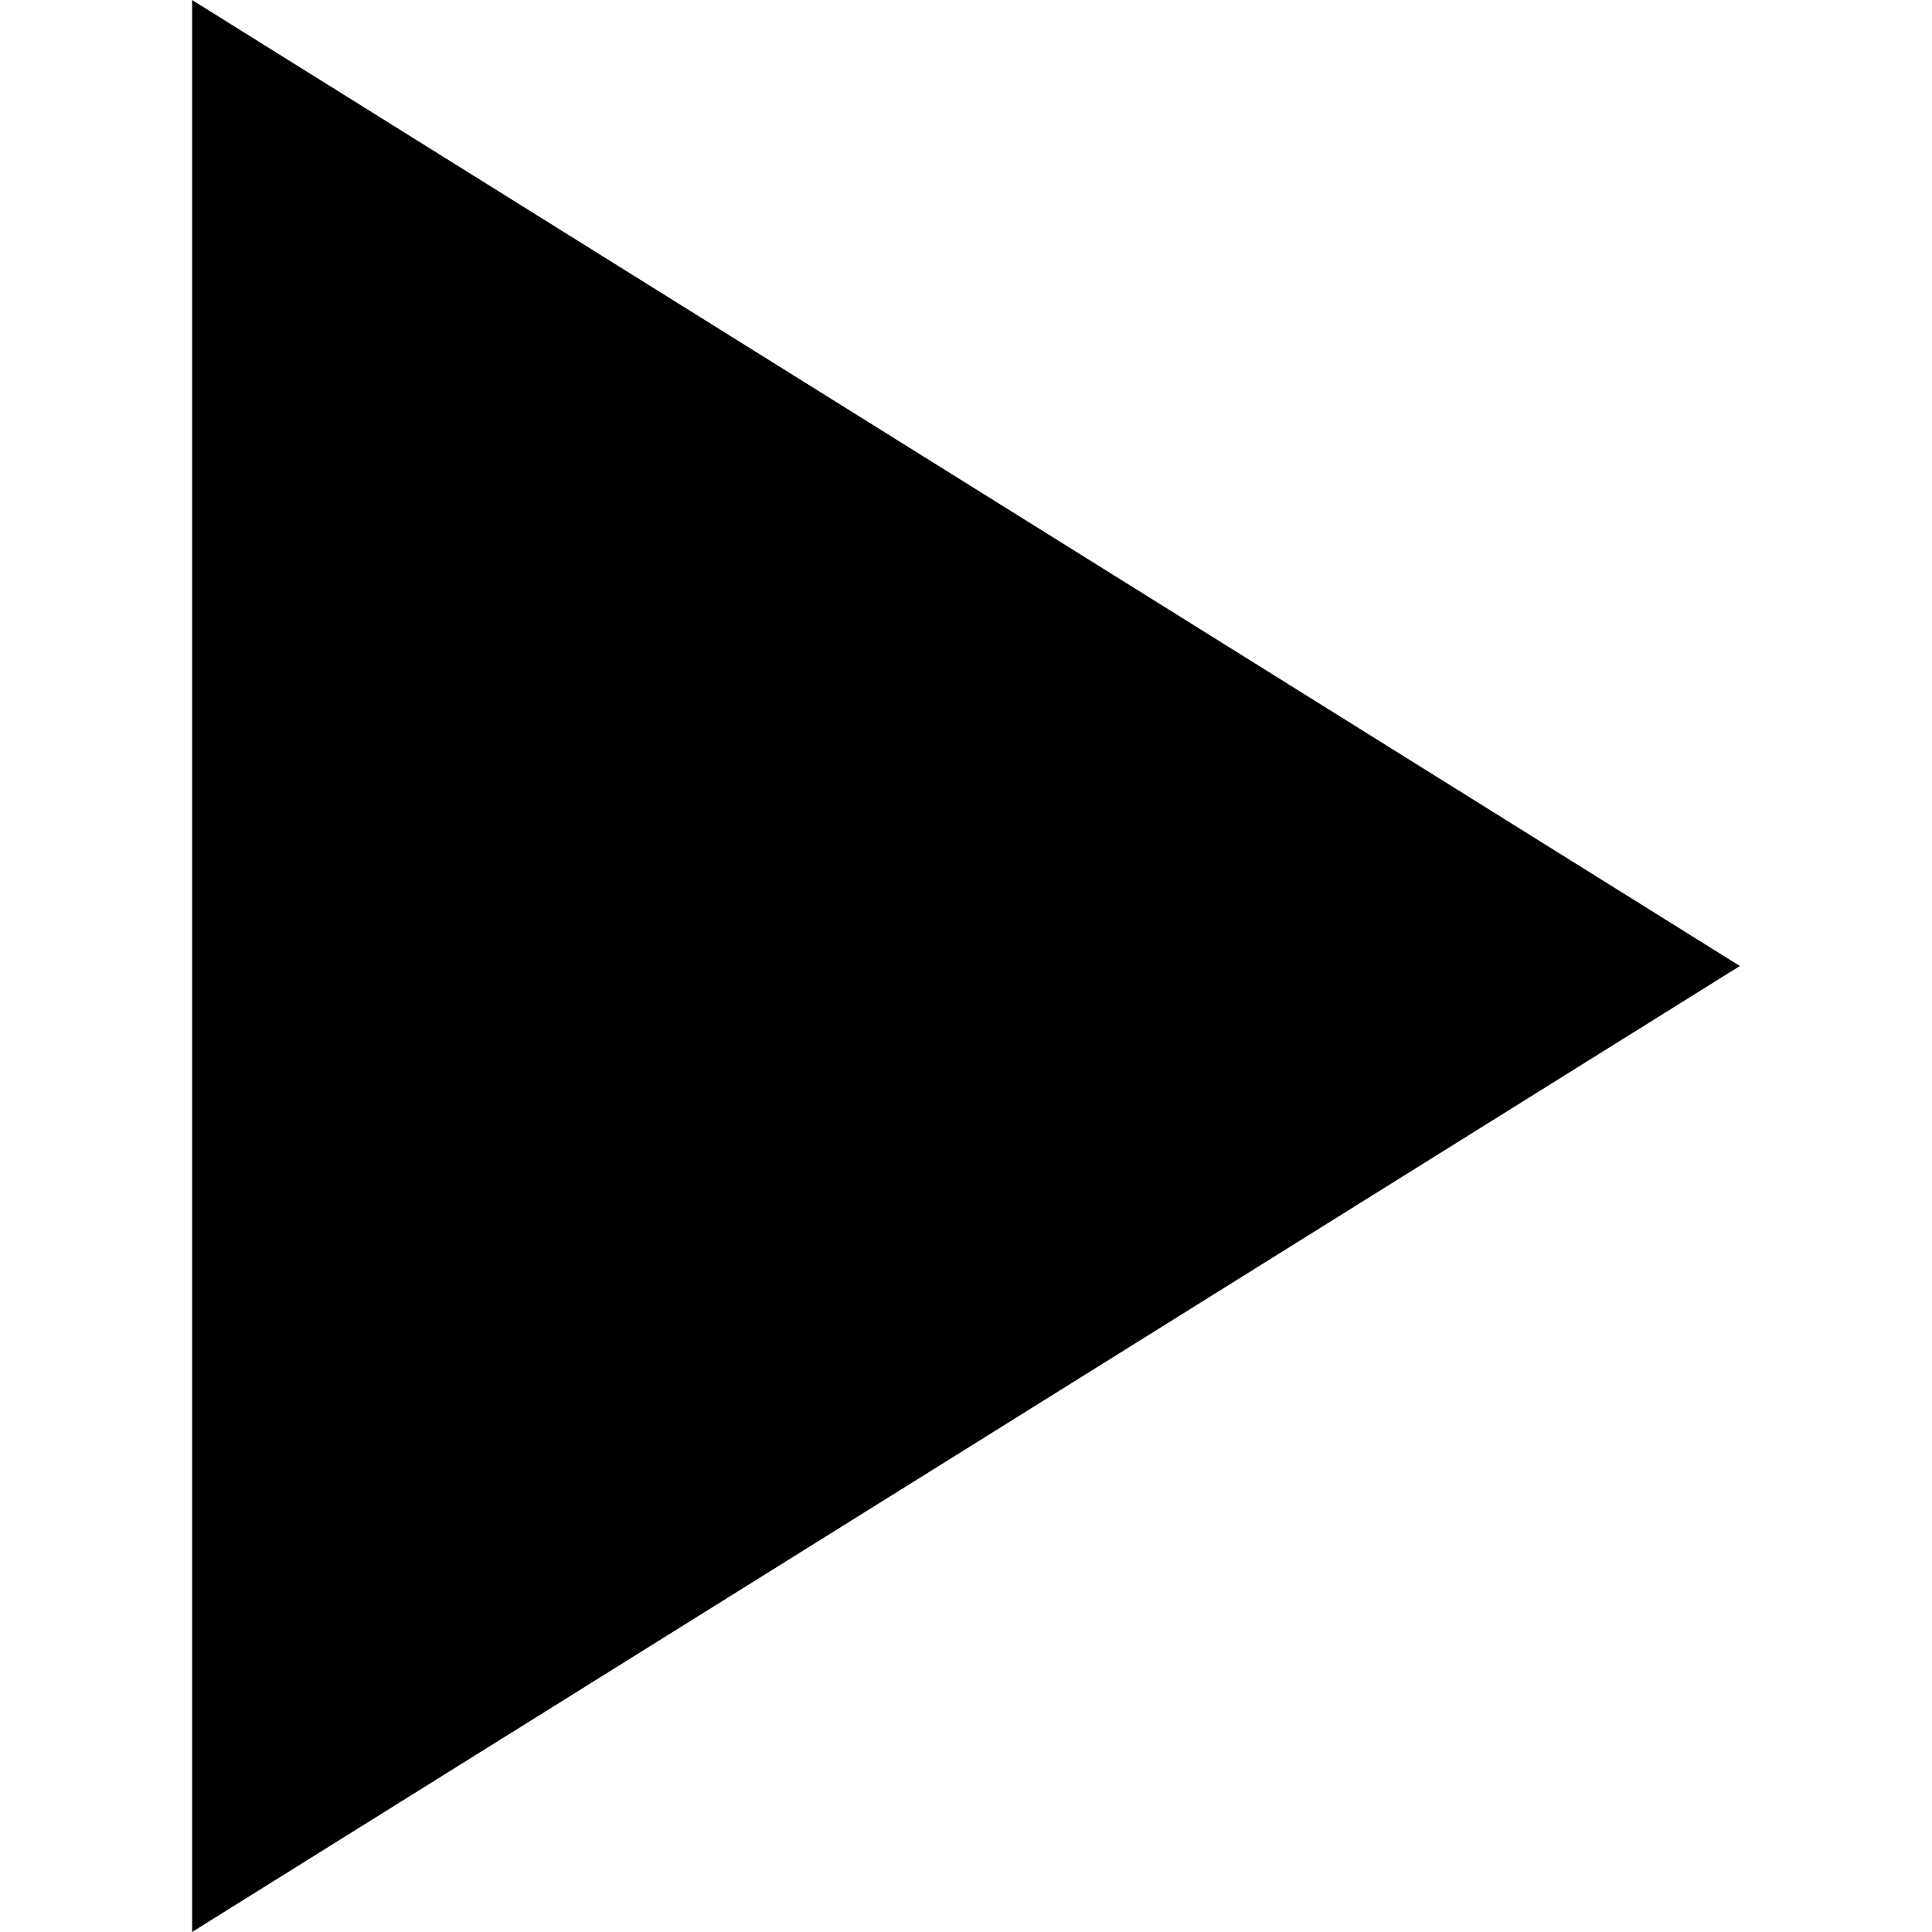
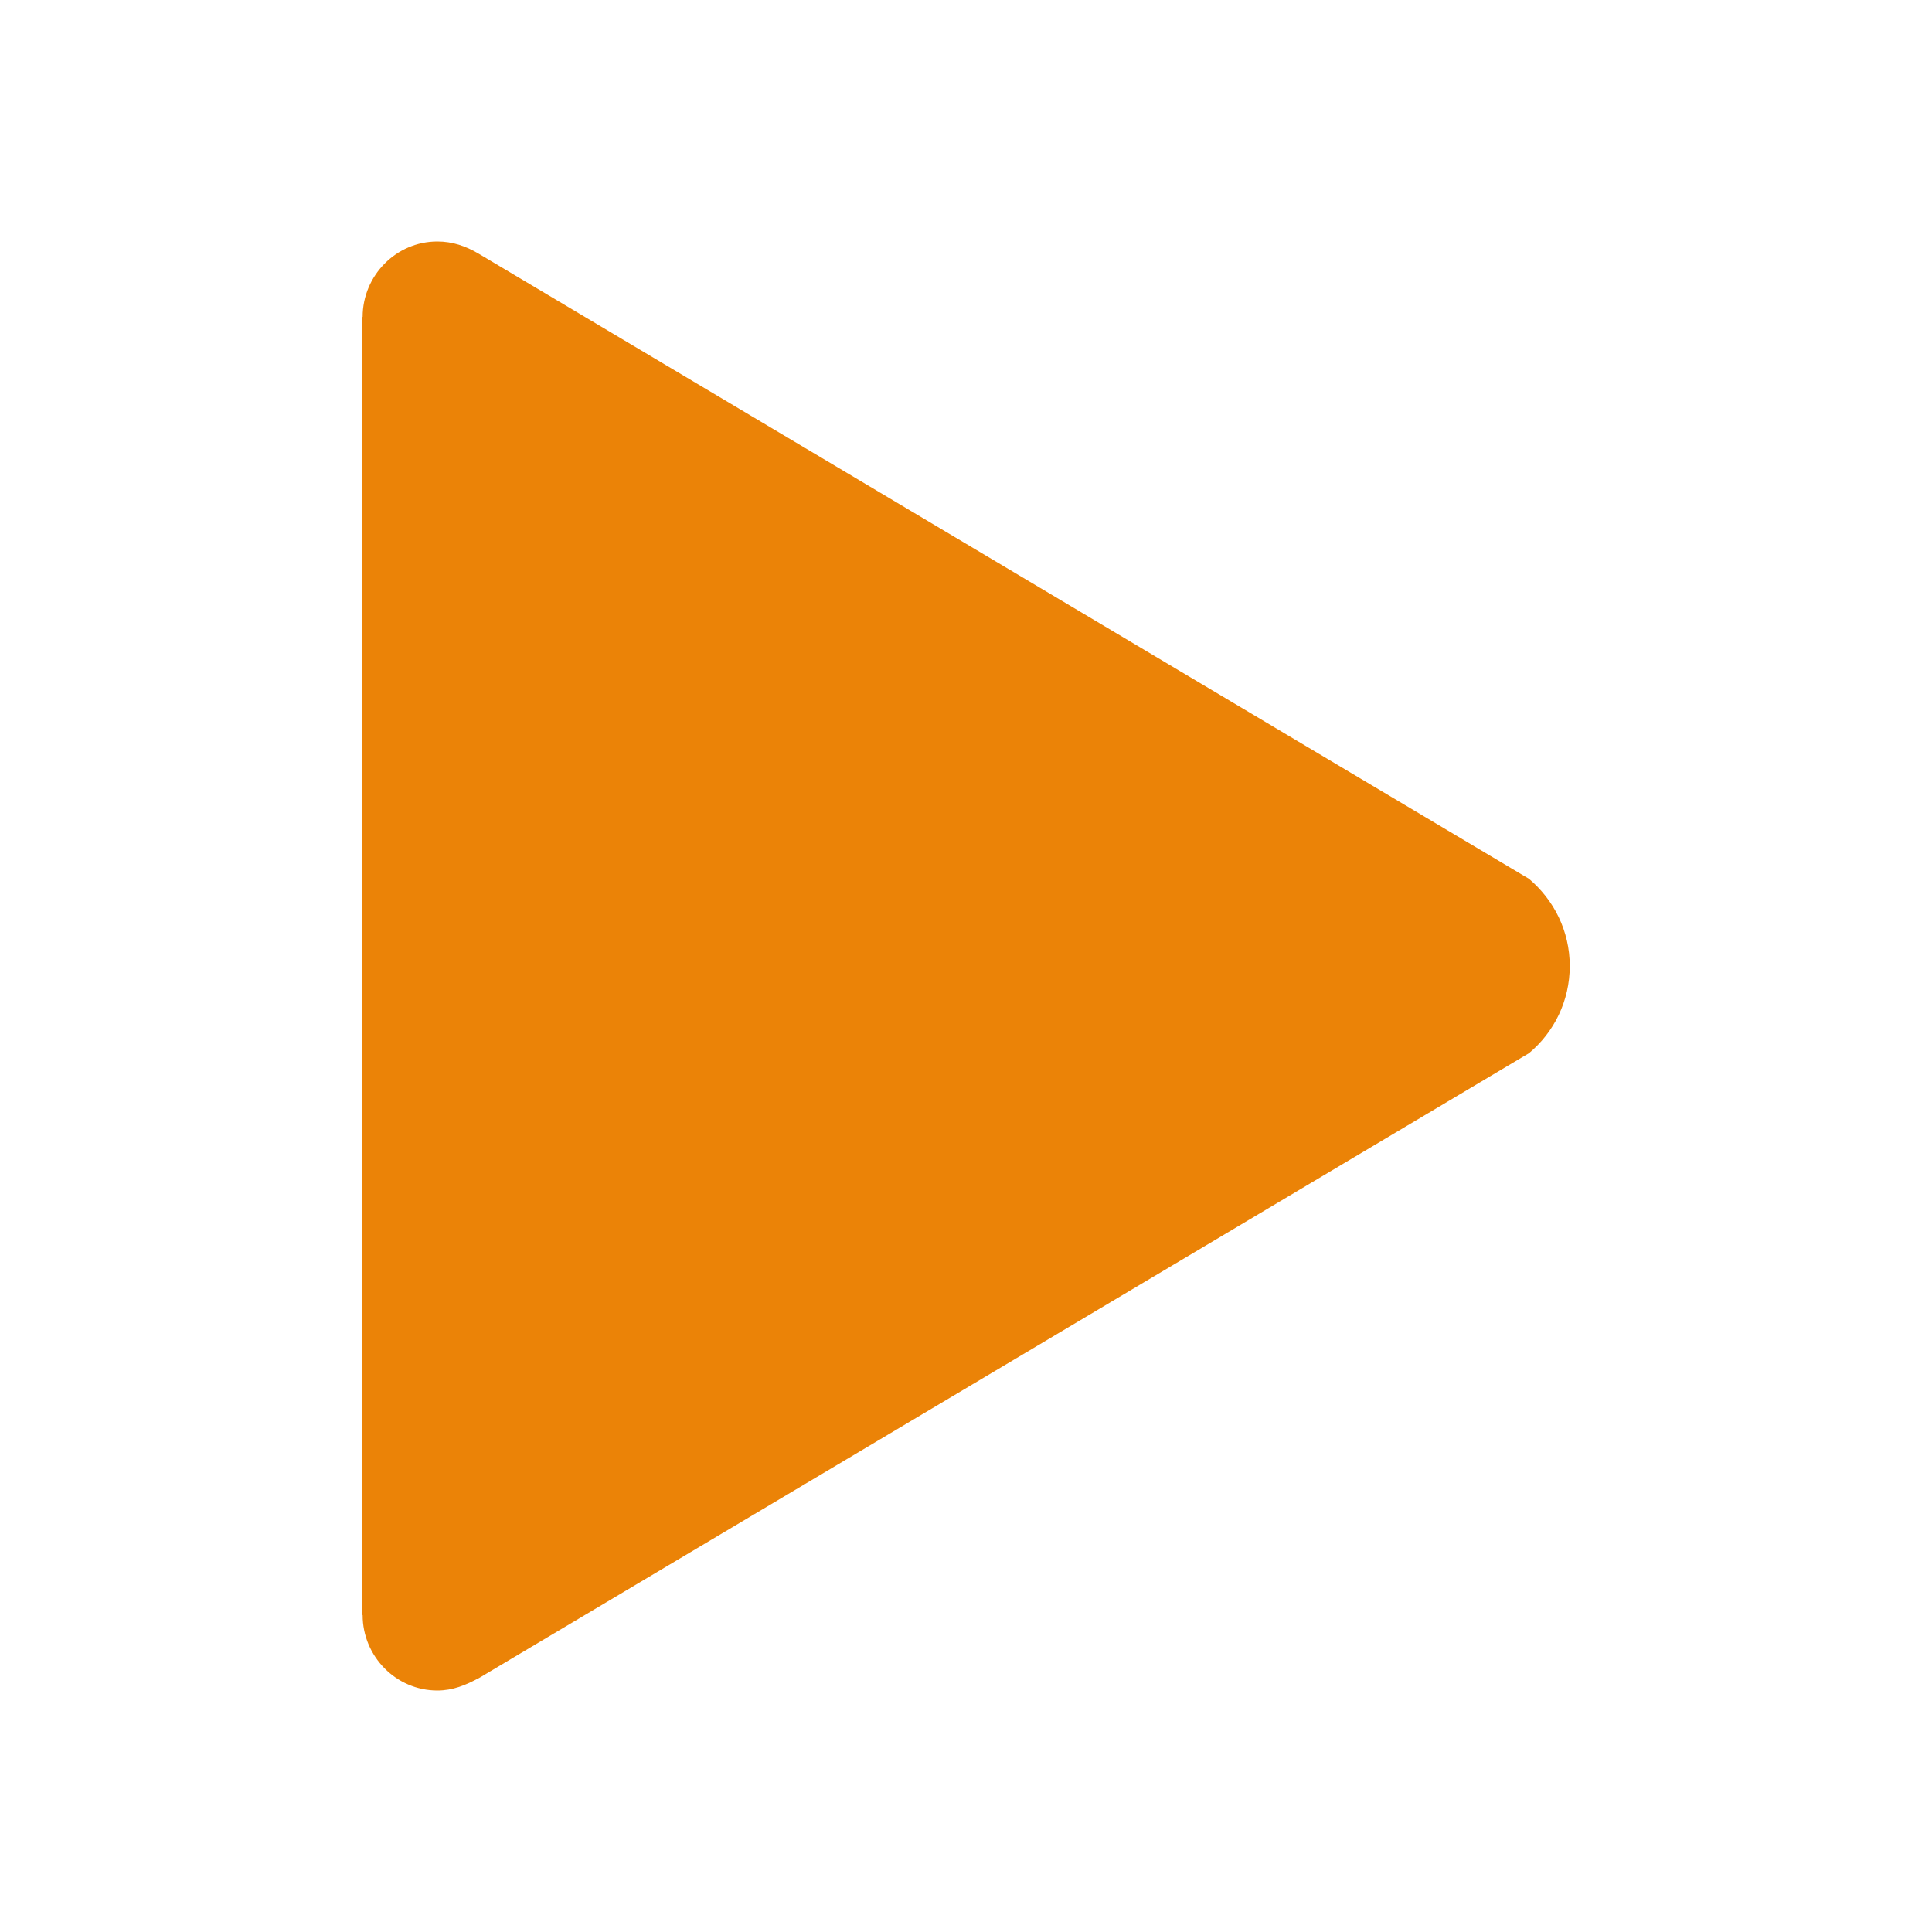
- <svg xmlns="http://www.w3.org/2000/svg" version="1.1" id="Слой_1" x="0px" y="0px" width="512px" height="512px" viewBox="0 0 512 512" enable-background="new 0 0 512 512" xml:space="preserve">
-   <polygon id="play_1_" points="50.916,0.009 50.916,511.99 461.084,256 " />
+ <svg xmlns="http://www.w3.org/2000/svg" width="512" height="512">
+   <g>
+     <rect fill="none" id="canvas_background" height="402" width="582" y="-1" x="-1" />
+   </g>
+   <g>
+     <path fill="#eb8307" id="svg_1" d="m405.2,232.9l-278.4,-165.7c-3.4,-2 -6.9,-3.2 -10.9,-3.2c-10.9,0 -19.8,9 -19.8,20l-0.1,0l0,344l0.1,0c0,11 8.9,20 19.8,20c4.1,0 7.5,-1.4 11.2,-3.4l278.1,-165.5c6.6,-5.5 10.8,-13.8 10.8,-23.1c0,-9.3 -4.2,-17.5 -10.8,-23.1z" />
+   </g>
</svg>
